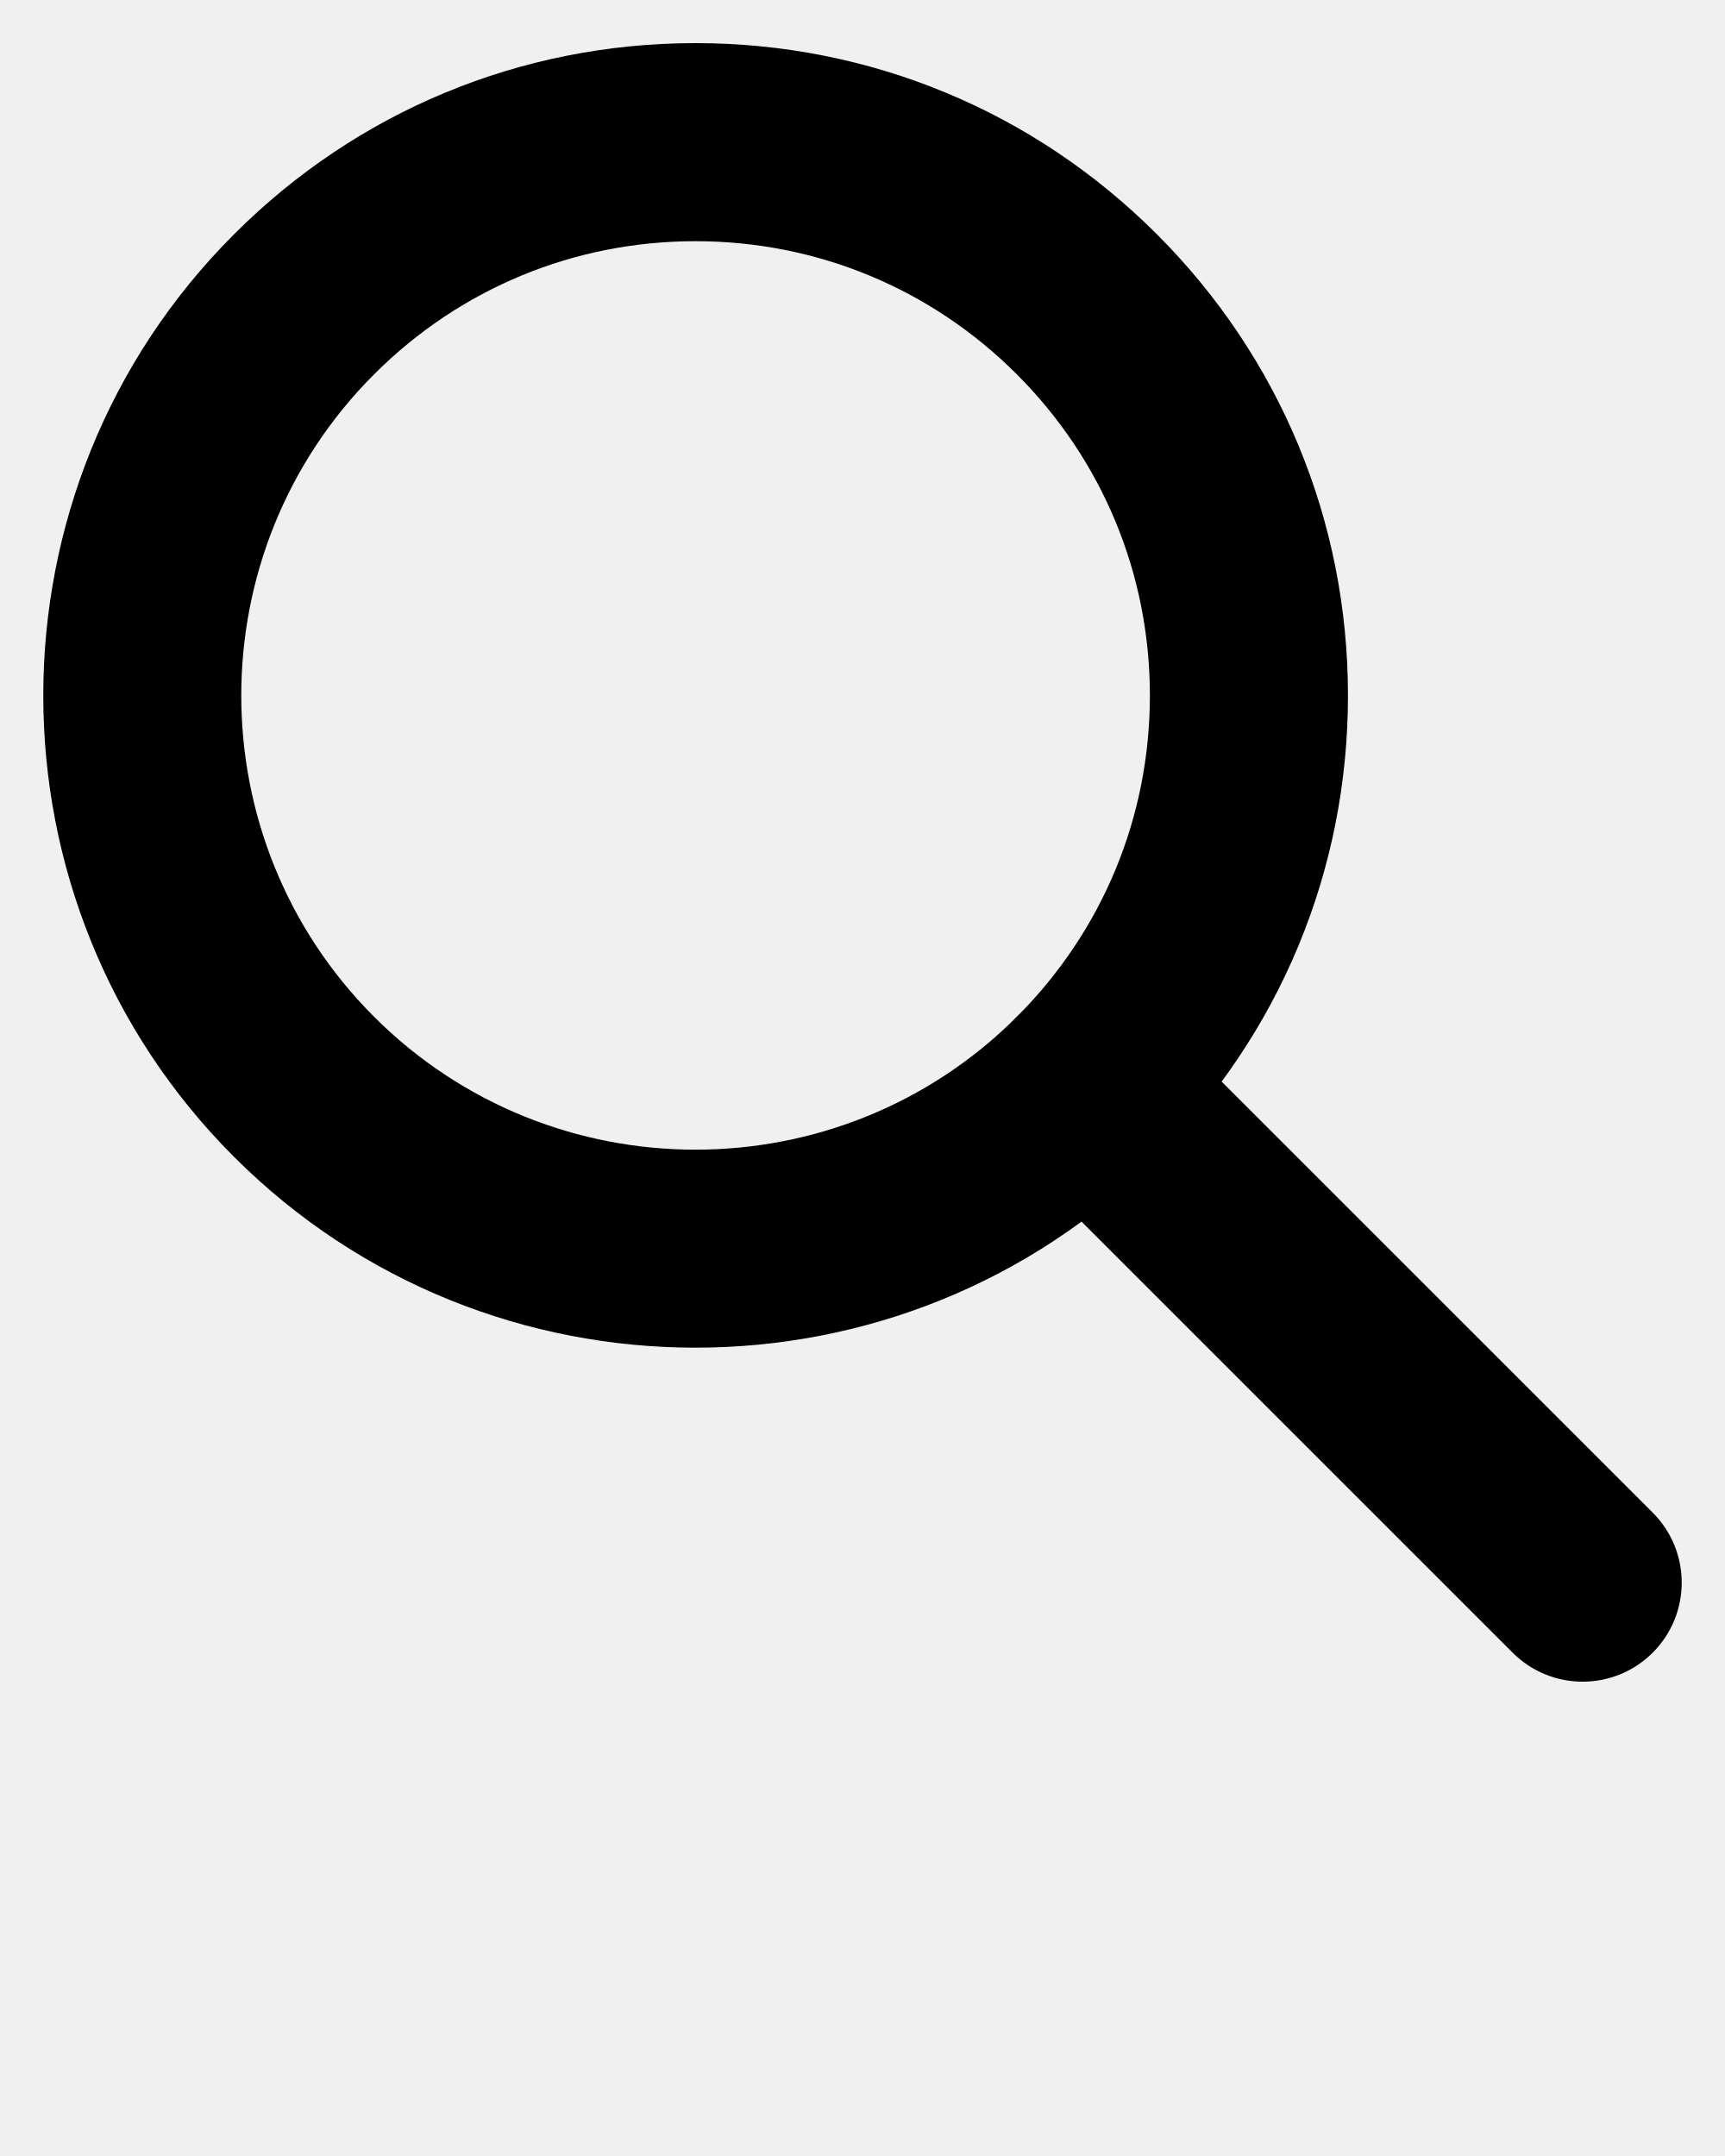
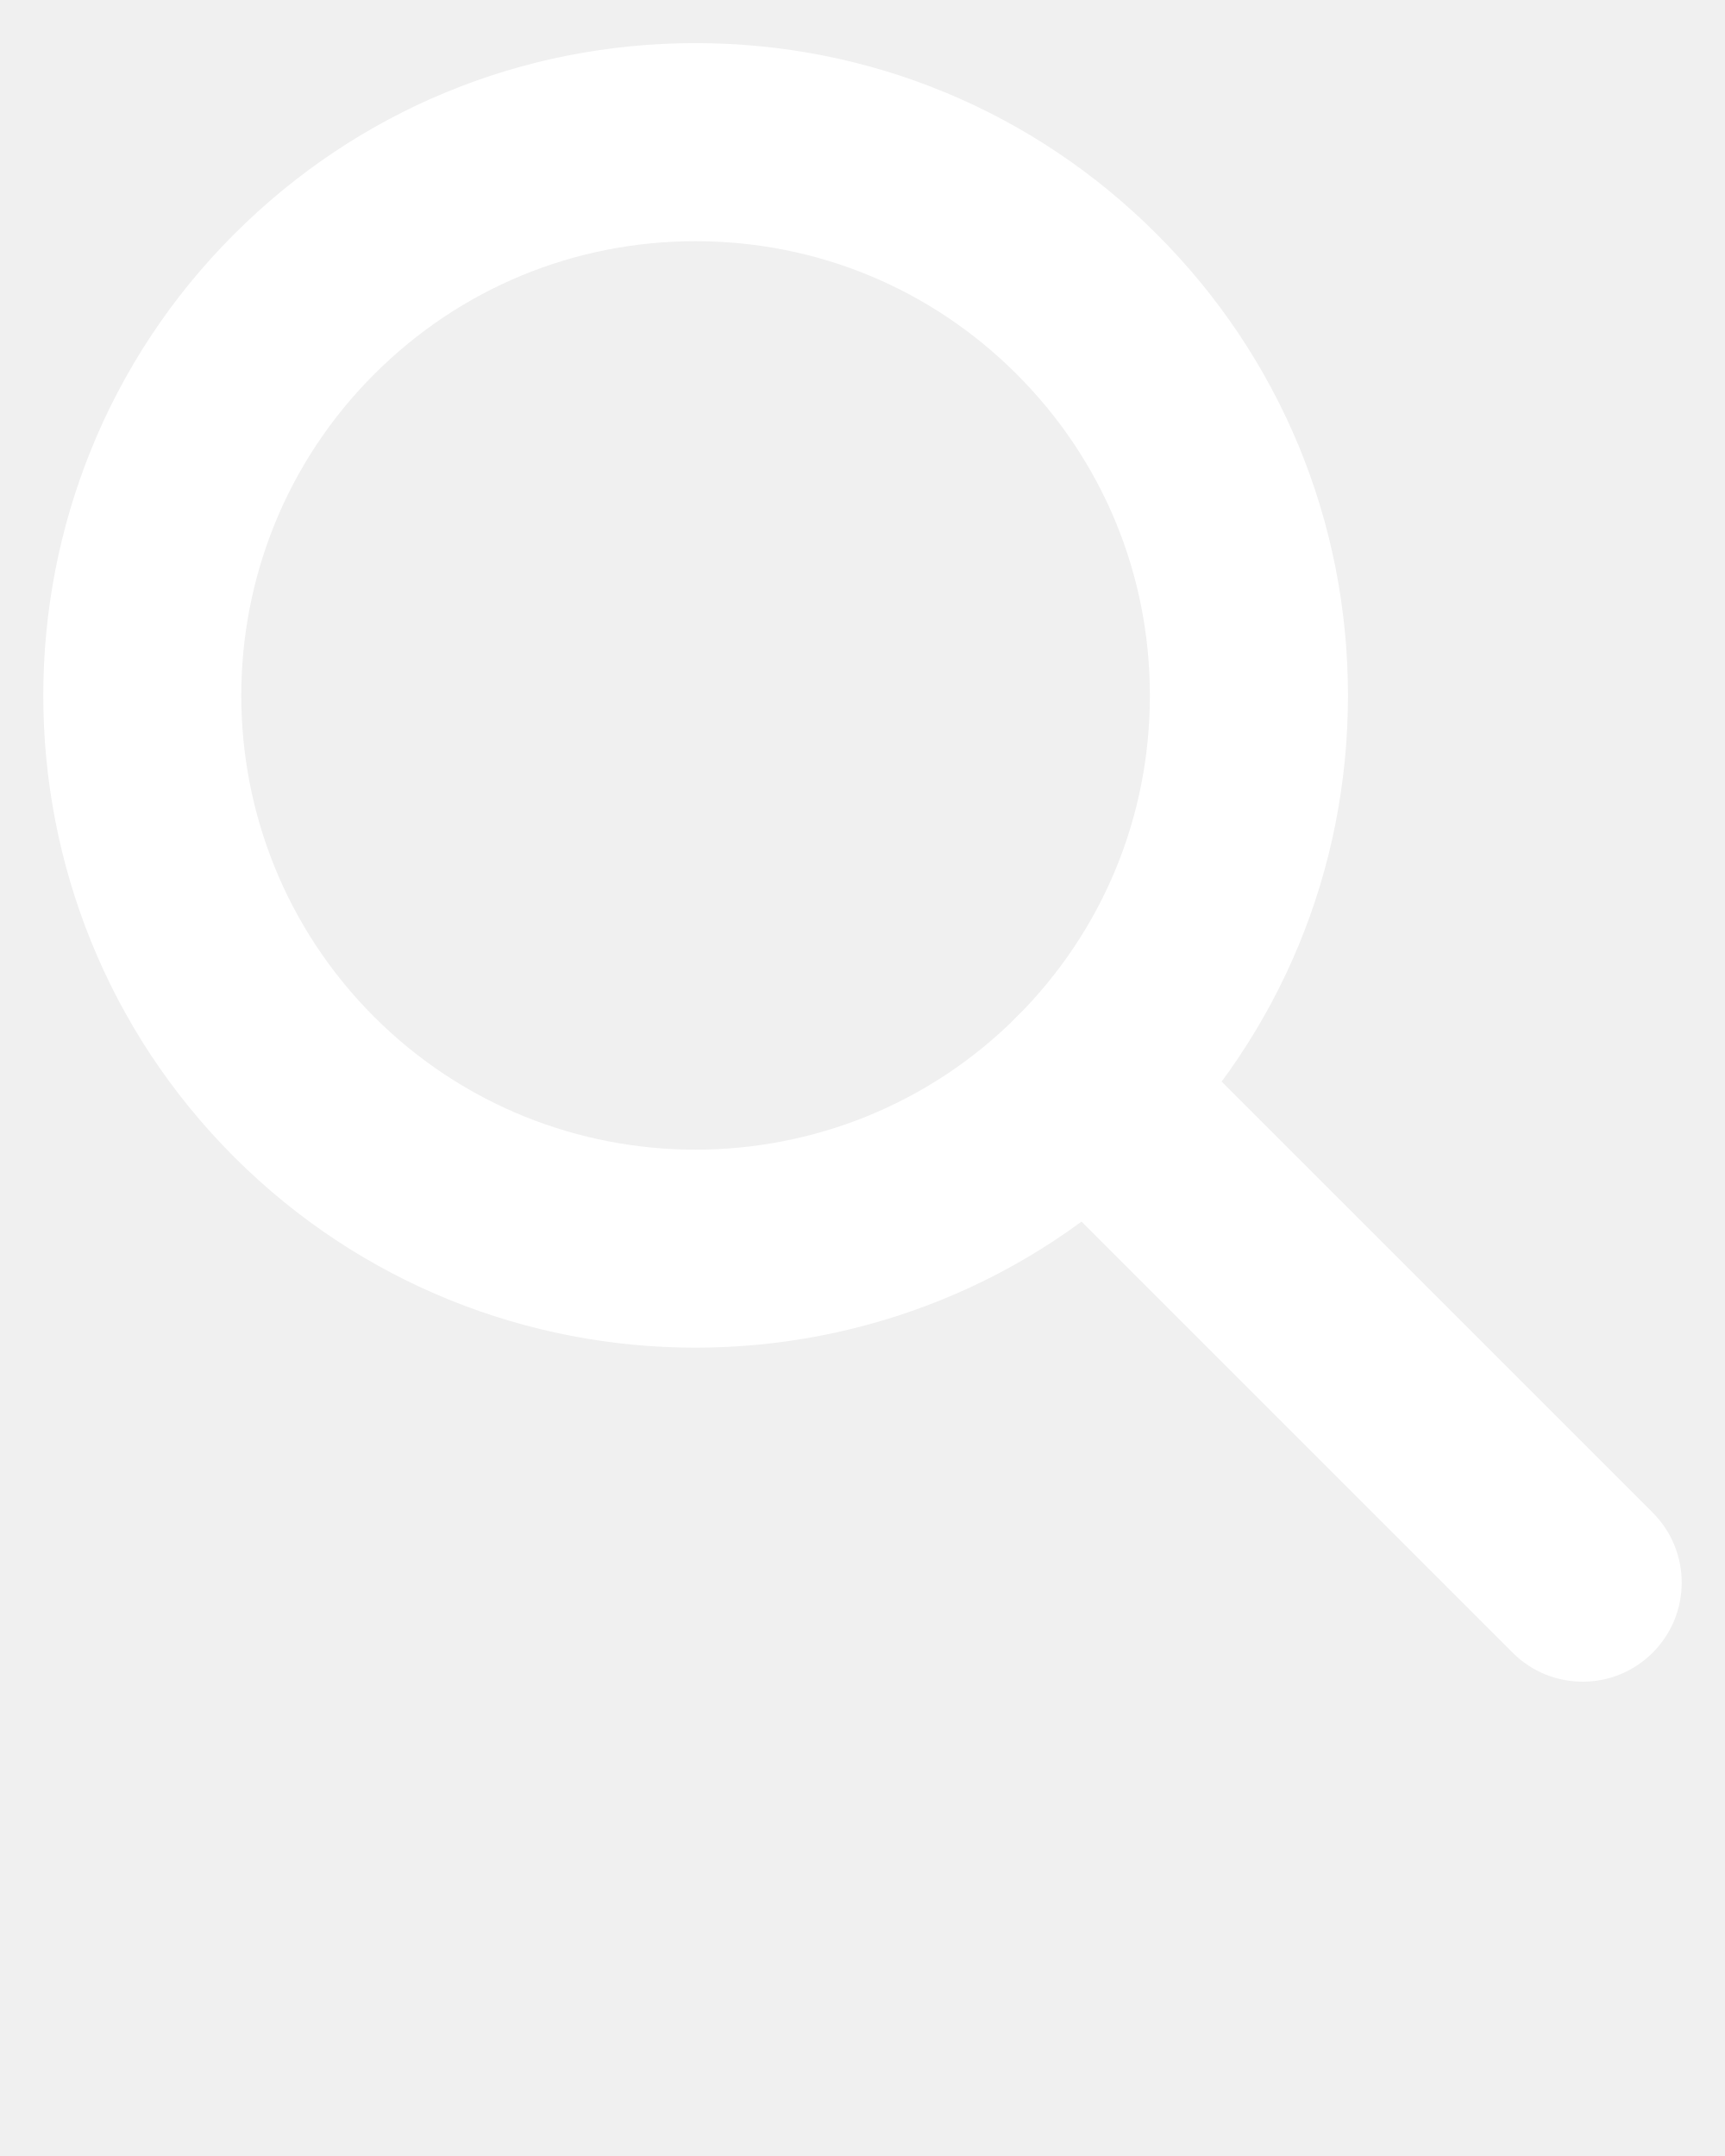
<svg xmlns="http://www.w3.org/2000/svg" version="1.1" x="0px" y="0px" viewBox="0 0 100 125" style="enable-background:new 0 0 100 100;" xml:space="preserve">
-   <path d="M40.317,78.135c-9.686,0-19.373-3.686-26.747-11.06  c-14.748-14.75-14.748-38.747,0-53.495C20.714,6.434,30.213,2.5,40.317,2.5  c10.104,0,19.603,3.934,26.747,11.08v-0.001c0,0.001,0,0.001,0,0.001  c7.145,7.144,11.079,16.643,11.079,26.746c0,10.104-3.935,19.603-11.079,26.747  C59.69,74.448,50.004,78.135,40.317,78.135z M40.317,13.984  c-7.036,0-13.651,2.74-18.627,7.715c-10.271,10.271-10.271,26.984,0,37.255  c10.272,10.269,26.983,10.268,37.254,0c4.976-4.976,7.716-11.592,7.716-18.628  s-2.74-13.651-7.716-18.626v-0.001C53.969,16.724,47.354,13.984,40.317,13.984z" />
-   <path d="M91.749,97.5c-1.47,0-2.939-0.561-4.06-1.682L58.944,67.073  c-2.242-2.242-2.242-5.877,0-8.119c2.242-2.243,5.877-2.243,8.12,0l28.745,28.744  c2.242,2.242,2.242,5.877,0,8.119C94.688,96.939,93.219,97.5,91.749,97.5z" />
+   <path d="M40.317,78.135c-9.686,0-19.373-3.686-26.747-11.06  c-14.748-14.75-14.748-38.747,0-53.495C20.714,6.434,30.213,2.5,40.317,2.5  c10.104,0,19.603,3.934,26.747,11.08v-0.001c0,0.001,0,0.001,0,0.001  c7.145,7.144,11.079,16.643,11.079,26.746c0,10.104-3.935,19.603-11.079,26.747  C59.69,74.448,50.004,78.135,40.317,78.135z M40.317,13.984  c-7.036,0-13.651,2.74-18.627,7.715c-10.271,10.271-10.271,26.984,0,37.255  c10.272,10.269,26.983,10.268,37.254,0c4.976-4.976,7.716-11.592,7.716-18.628  s-2.74-13.651-7.716-18.626v-0.001C53.969,16.724,47.354,13.984,40.317,13.984z" fill="#ffffff" fill-opacity="1" />
+   <path d="M91.749,97.5c-1.47,0-2.939-0.561-4.06-1.682L58.944,67.073  c-2.242-2.242-2.242-5.877,0-8.119c2.242-2.243,5.877-2.243,8.12,0l28.745,28.744  c2.242,2.242,2.242,5.877,0,8.119C94.688,96.939,93.219,97.5,91.749,97.5z" fill="#ffffff" fill-opacity="1" />
</svg>
